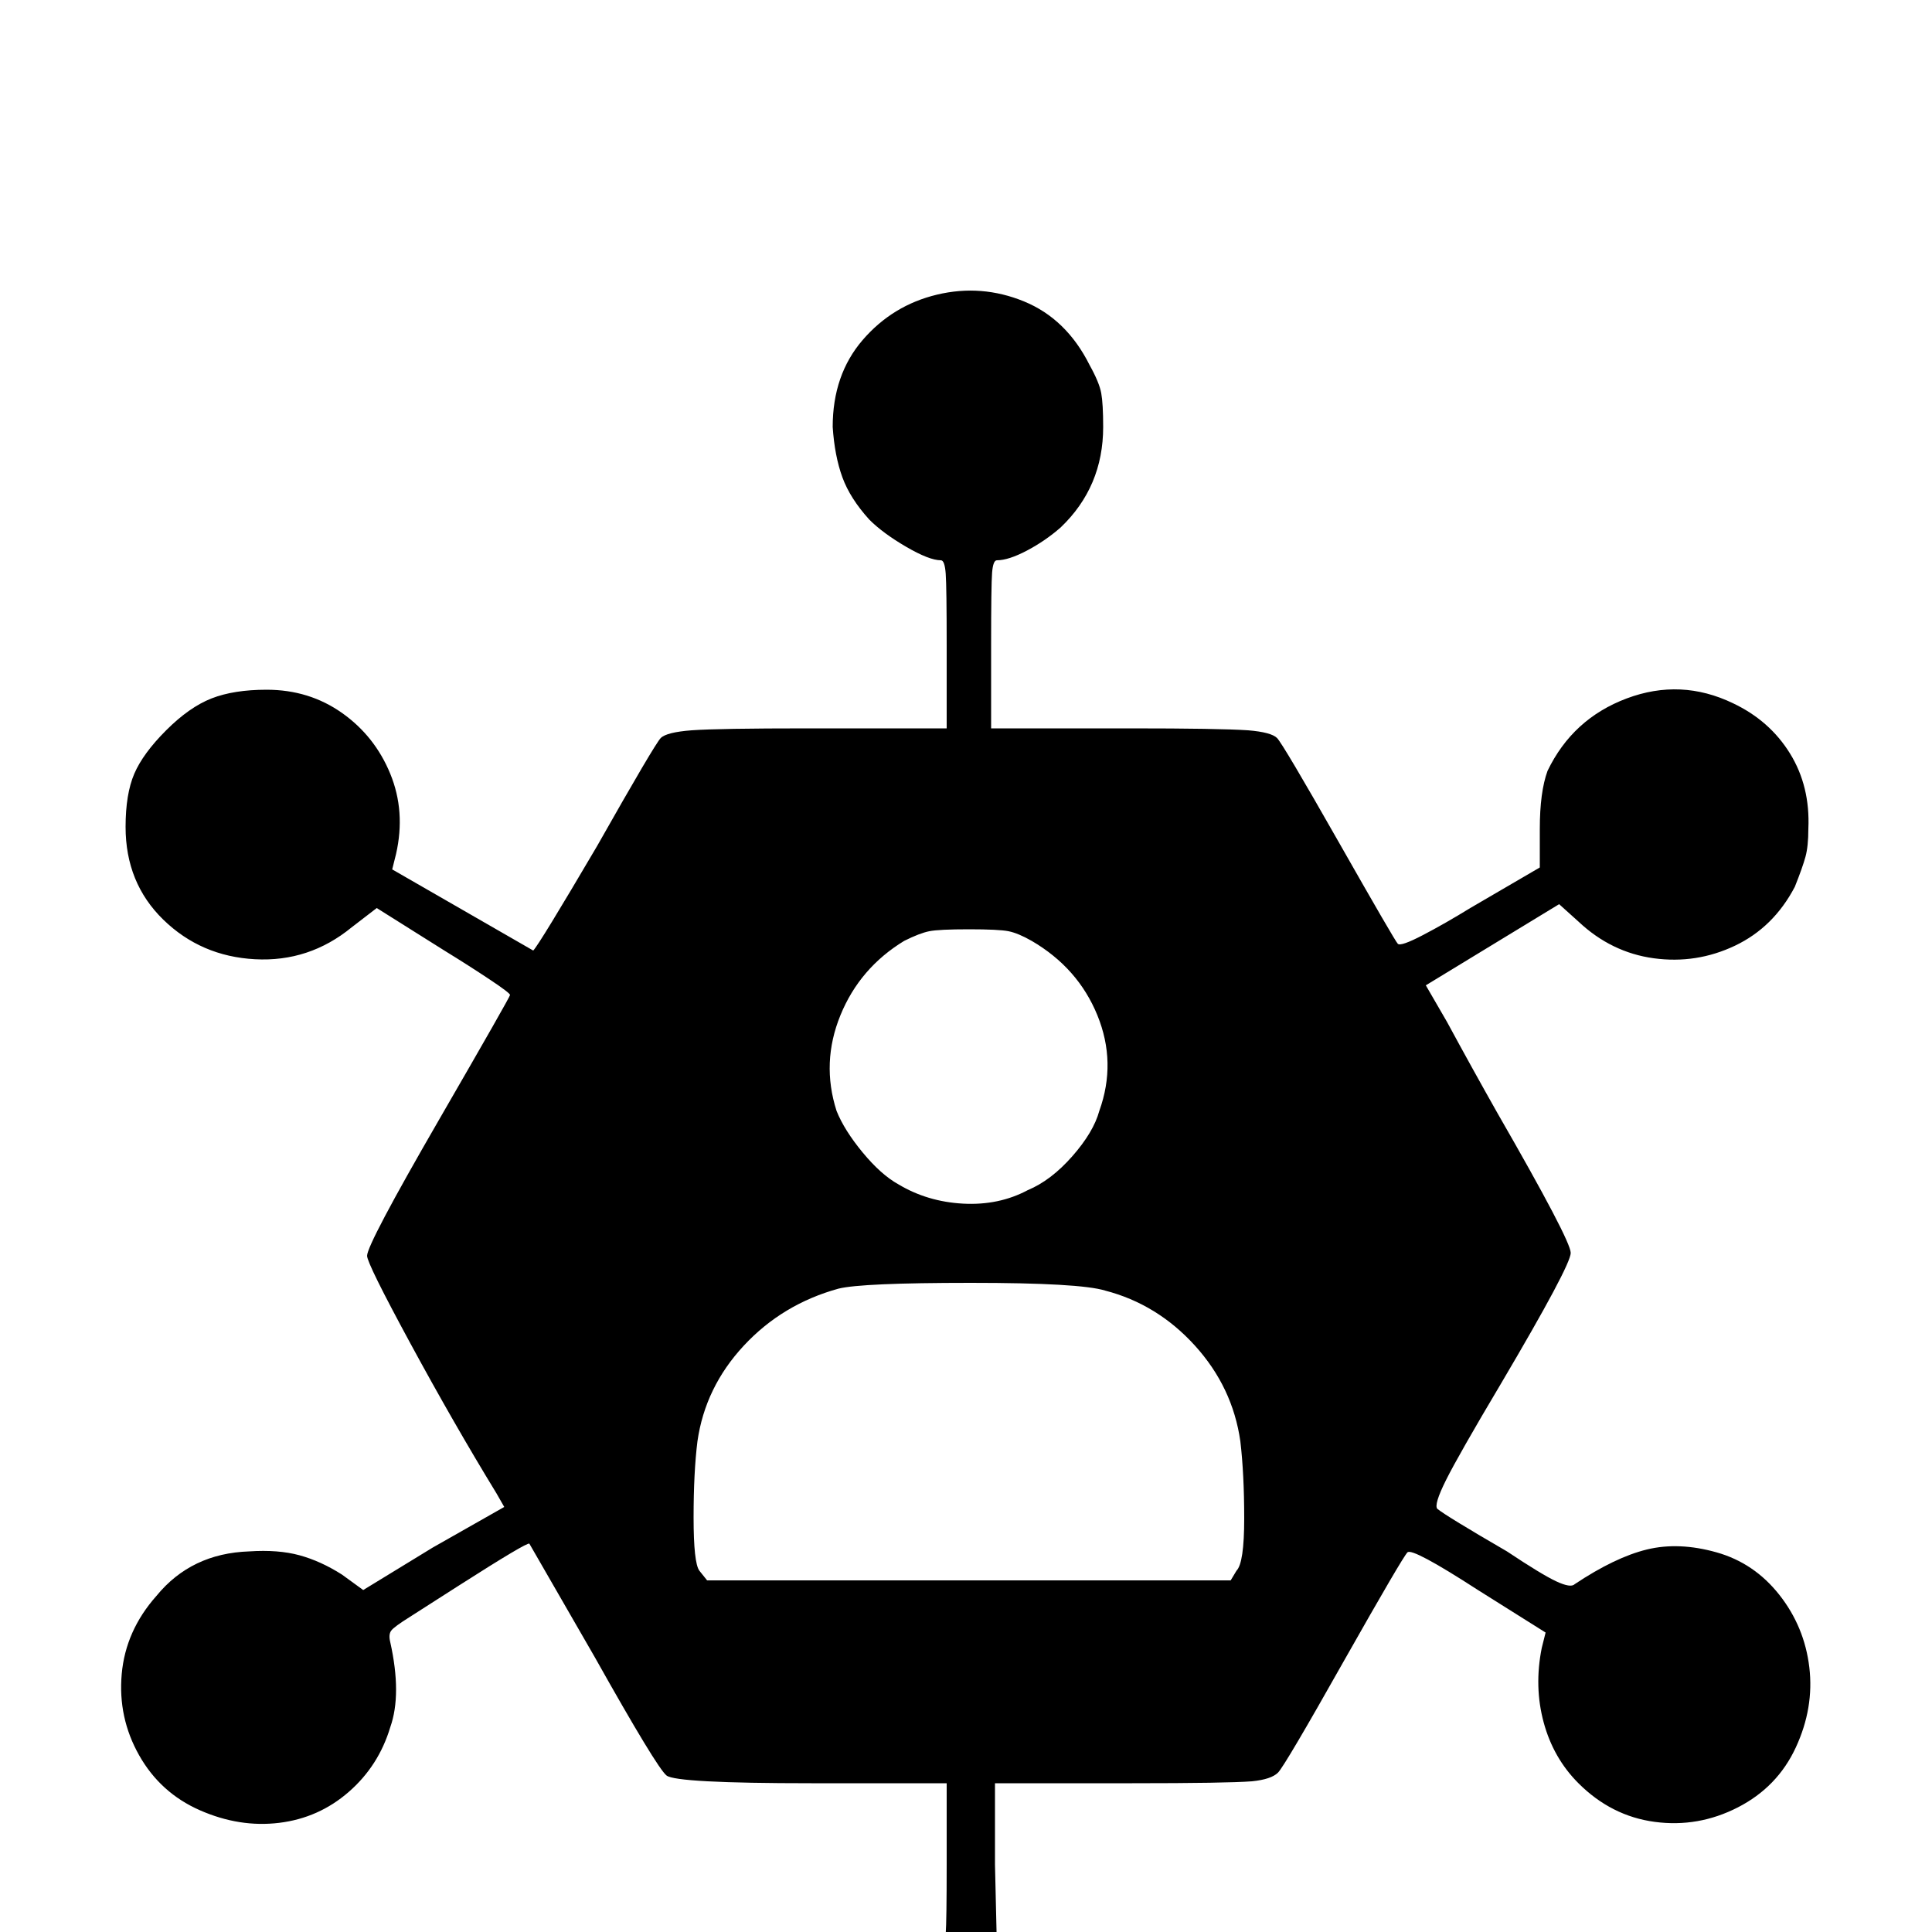
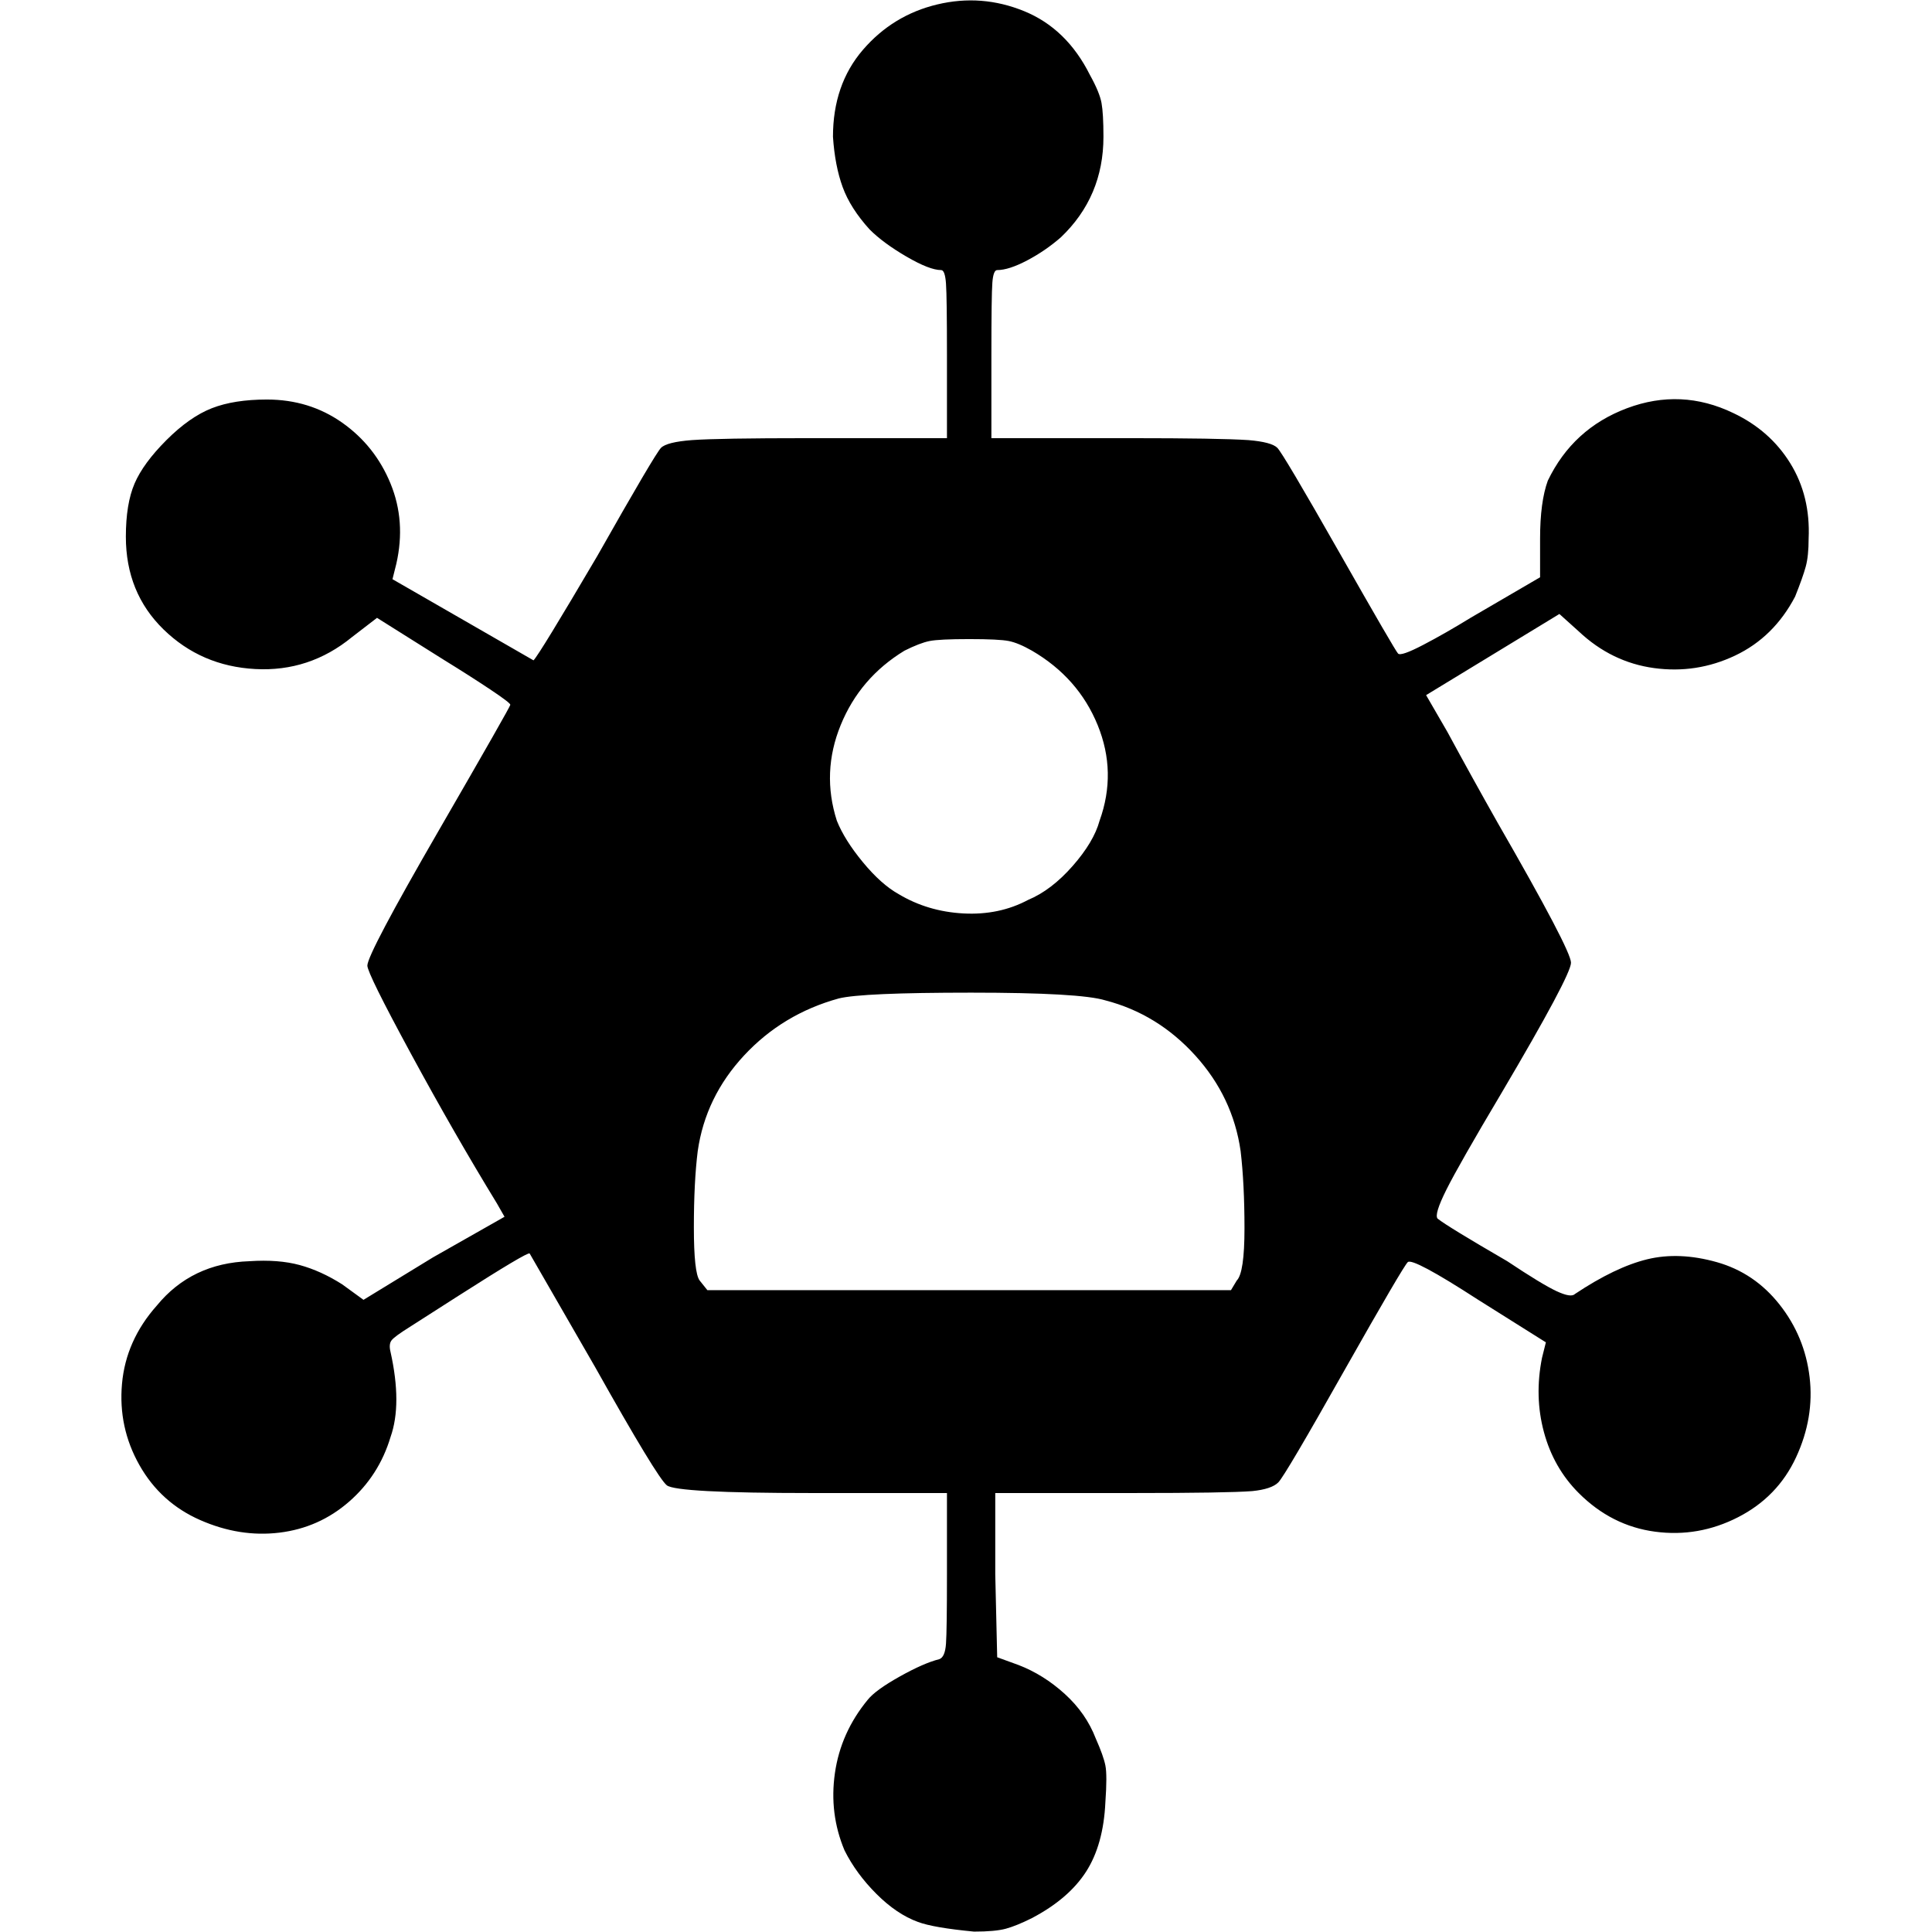
- <svg xmlns="http://www.w3.org/2000/svg" viewBox="0 -1000 1000 1000">
-   <path fill="#000000" d="M475 145Q464 141 453.5 130.5Q443 120 437 108Q429 89 432 68Q435 47 449 30Q453 25 465.5 18Q478 11 486 9Q489 8 489.5 1Q490 -6 490 -35V-77H420Q350 -77 345 -81Q340 -85 308 -142L274 -201Q273 -202 237 -179L212 -163Q204 -158 202.5 -156Q201 -154 202 -150Q208 -123 202 -106Q196 -86 180.5 -72.5Q165 -59 144.5 -56.5Q124 -54 103.5 -63Q83 -72 72 -91.5Q61 -111 63 -133.5Q65 -156 81 -174Q99 -196 129 -197Q144 -198 155 -195Q166 -192 177 -185L188 -177L224 -199L261 -220L257 -227Q235 -263 212.5 -304.5Q190 -346 190 -350Q190 -356 227 -420Q264 -484 264 -485Q264 -486 253.5 -493Q243 -500 230 -508L195 -530L182 -520Q160 -502 132 -503.5Q104 -505 84.5 -524Q65 -543 65 -572Q65 -589 69.5 -599.5Q74 -610 86 -622Q98 -634 109.5 -638.5Q121 -643 138 -643Q160 -643 177 -631Q194 -619 202 -599.5Q210 -580 205 -558L203 -550L276 -508Q279 -511 309 -562Q339 -615 342 -618Q345 -621 358 -622Q372 -623 418 -623H490V-666Q490 -696 489.5 -703Q489 -710 487 -710Q481 -710 469 -717Q457 -724 450 -731Q440 -742 436 -753Q432 -764 431 -779Q431 -806 446.5 -824Q462 -842 485 -847.5Q508 -853 530 -844Q552 -835 564 -811Q569 -802 570 -796.5Q571 -791 571 -779Q571 -748 549 -727Q541 -720 531.5 -715Q522 -710 516 -710Q514 -710 513.5 -703.5Q513 -697 513 -666V-623H585Q631 -623 646 -622Q658 -621 661 -618Q664 -615 693 -564Q722 -513 723.5 -511.5Q725 -510 736.5 -516Q748 -522 761 -530L797 -551V-571Q797 -590 801 -601Q814 -628 842 -638.5Q870 -649 897 -636Q916 -627 926.5 -610Q937 -593 936 -571Q936 -562 934.5 -556.5Q933 -551 929 -541Q918 -520 898 -510.5Q878 -501 856 -504Q834 -507 817 -523L807 -532L738 -490L749 -471Q762 -447 775 -424Q813 -358 813 -351.5Q813 -345 777 -284Q755 -247 748.5 -234Q742 -221 744 -219Q749 -215 780 -197Q798 -185 805.5 -181.5Q813 -178 815 -180Q836 -194 852.5 -198Q869 -202 888.5 -196.5Q908 -191 921 -174.5Q934 -158 936.5 -137Q939 -116 929.5 -95.5Q920 -75 899.5 -64.5Q879 -54 856.5 -57Q834 -60 817 -77Q804 -90 799 -108.5Q794 -127 798 -147L800 -155L765 -177Q731 -199 728.5 -196.5Q726 -194 696 -141Q665 -86 661.5 -82.5Q658 -79 648 -78Q635 -77 586 -77H515V-35L516 8L527 12Q540 17 551 27Q562 37 567 50Q571 59 572 64Q573 69 572 83Q571 105 562 119Q553 133 534 143Q526 147 520.5 148.5Q515 150 504 150Q483 148 475 145ZM640 -187Q644 -191 644 -214Q644 -237 642 -254Q638 -282 618.5 -303.5Q599 -325 572 -332Q559 -336 502.5 -336Q446 -336 434 -333Q405 -325 385 -303.5Q365 -282 361 -254Q359 -238 359 -214.5Q359 -191 362 -187L366 -182H637ZM532 -384Q544 -389 555 -401.5Q566 -414 569 -425Q578 -450 568 -474.5Q558 -499 534 -513Q527 -517 522 -518Q517 -519 501.5 -519Q486 -519 481 -518Q476 -517 468 -513Q445 -499 435 -474.5Q425 -450 433 -425Q437 -415 446.5 -403.5Q456 -392 465 -387Q480 -378 498.5 -377Q517 -376 532 -384Z" />
+ <svg xmlns="http://www.w3.org/2000/svg" viewBox="0 -1000 1000 1000" version="1.1" id="svg1974">
+   <defs id="defs1978" />
+   <path d="m 475.143,-5.207 q -11,-4 -21.5,-14.5 -10.5,-10.5 -16.5,-22.5 -8,-19 -5,-40 3,-21 17,-38 4,-5 16.5,-12 12.5,-7 20.5,-9 3,-1 3.5,-8 0.5,-7 0.5,-36 v -42 h -70 q -70,0 -75,-4 -5,-4 -37,-61 l -34,-59 q -1,-1 -37,22 l -25,16 q -8,5 -9.5,7 -1.5,2 -0.5,6 6,27 0,44 -6,20 -21.5,33.5 -15.5,13.5 -36,16 -20.5,2.5 -41,-6.5 -20.5,-9 -31.5,-28.5 -11,-19.5 -9,-42 2,-22.5 18,-40.5 18,-22 48,-23 15,-1 26,2 11,3 22,10 l 11,8 36,-22 37,-21 -4,-7 q -22,-36 -44.5,-77.5 -22.5,-41.5 -22.5,-45.5 0,-6 37,-70 37,-64 37,-65 0,-1 -10.5,-8 -10.5,-7 -23.5,-15 l -35,-22 -13,10 q -22,18 -50,16.5 -28,-1.5 -47.5,-20.5 -19.5,-19 -19.5,-48 0,-17 4.5,-27.5 4.5,-10.5 16.5,-22.5 12,-12 23.5,-16.5 11.5,-4.5 28.5,-4.5 22,0 39,12 17,12 25,31.5 8,19.5 3,41.5 l -2,8 73,42 q 3,-3 33,-54 30,-53 33,-56 3,-3 16,-4 14,-1 60,-1 h 72 v -43 q 0,-30 -0.5,-37 -0.5,-7 -2.5,-7 -6,0 -18,-7 -12,-7 -19,-14 -10,-11 -14,-22 -4,-11 -5,-26 0,-27 15.5,-45 15.5,-18 38.5,-23.5 23,-5.5 45,3.5 22,9 34,33 5,9 6,14.5 1,5.5 1,17.5 0,31 -22,52 -8,7 -17.5,12 -9.5,5 -15.5,5 -2,0 -2.5,6.5 -0.5,6.5 -0.5,37.5 v 43 h 72 q 46,0 61,1 12,1 15,4 3,3 32,54 29,51 30.5,52.5 1.5,1.5 13,-4.5 11.5,-6 24.5,-14 l 36,-21 v -20 q 0,-19 4,-30 13,-27 41,-37.5 28,-10.5 55,2.5 19,9 29.5,26 10.5,17 9.5,39 0,9 -1.5,14.5 -1.5,5.5 -5.5,15.5 -11,21 -31,30.5 -20,9.5 -42,6.5 -22,-3 -39,-19 l -10,-9 -69,42 11,19 q 13,24 26,47 38,66 38,72.5 0,6.5 -36,67.5 -22,37 -28.5,50 -6.5,13 -4.5,15 5,4 36,22 18,12 25.5,15.5 7.5,3.5 9.5,1.5 21,-14 37.5,-18 16.5,-4 36,1.5 19.5,5.5 32.5,22 13,16.5 15.5,37.5 2.5,21 -7,41.5 -9.5,20.5 -30,31 -20.5,10.5 -43,7.5 -22.5,-3 -39.5,-20 -13,-13 -18,-31.5 -5,-18.5 -1,-38.5 l 2,-8 -35,-22 q -34,-22 -36.5,-19.5 -2.5,2.5 -32.5,55.5 -31,55 -34.5,58.5 -3.5,3.5 -13.5,4.5 -13,1 -62,1 h -71 v 42 l 1,43 11,4 q 13,5 24,15 11,10 16,23 4,9 5,14 1,5 0,19 -1,22 -10,36 -9,14 -28,24 -8,4 -13.5,5.5 -5.5,1.5 -16.5,1.5 -21,-2 -29,-5 z m 165,-332 q 4,-4 4,-27 0,-23 -2,-40 -4,-28 -23.5,-49.5 -19.5,-21.5 -46.5,-28.5 -13,-4 -69.5,-4 -56.5,0 -68.5,3 -29,8 -49,29.5 -20,21.5 -24,49.5 -2,16 -2,39.5 0,23.5 3,27.5 l 4,5 h 271 z m -108,-197 q 12,-5 23,-17.5 11,-12.5 14,-23.5 9,-25 -1,-49.5 -10,-24.5 -34,-38.5 -7,-4 -12,-5 -5,-1 -20.5,-1 -15.5,0 -20.5,1 -5,1 -13,5 -23,14 -33,38.5 -10,24.5 -2,49.5 4,10 13.5,21.5 9.5,11.5 18.5,16.5 15,9 33.5,10 18.5,1 33.5,-7 z" id="path1972" style="fill:#000000" />
</svg>
